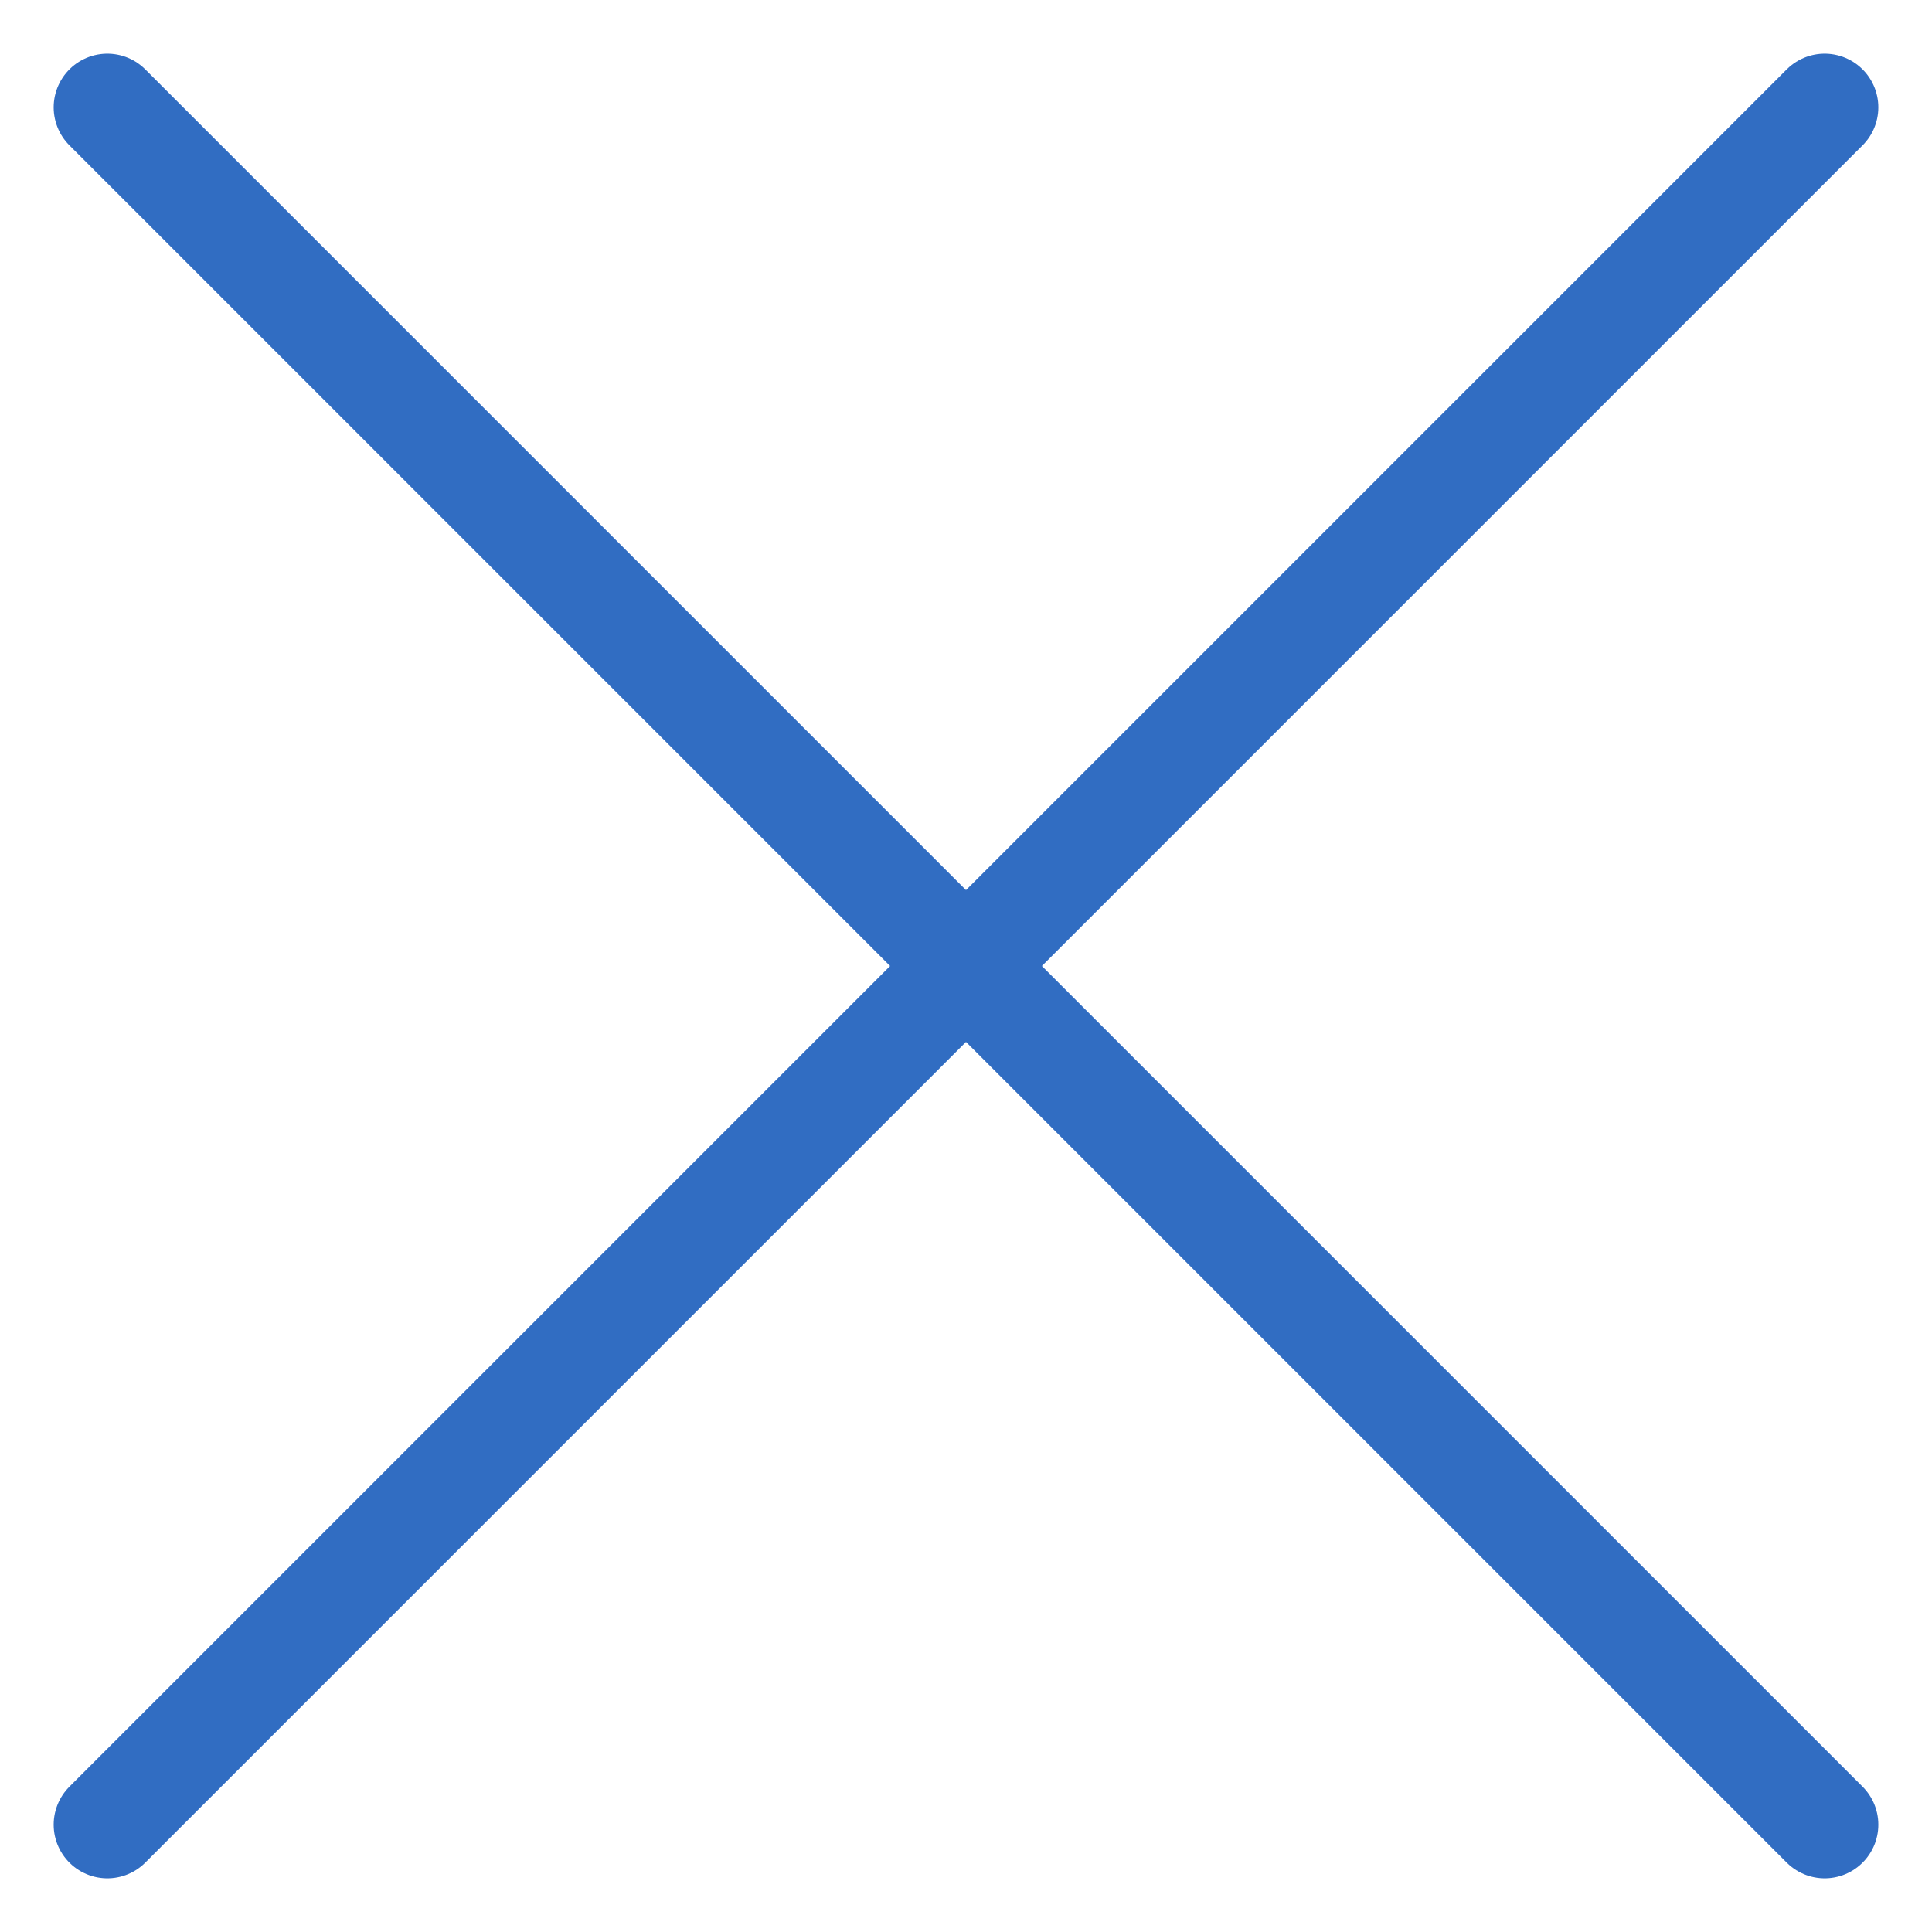
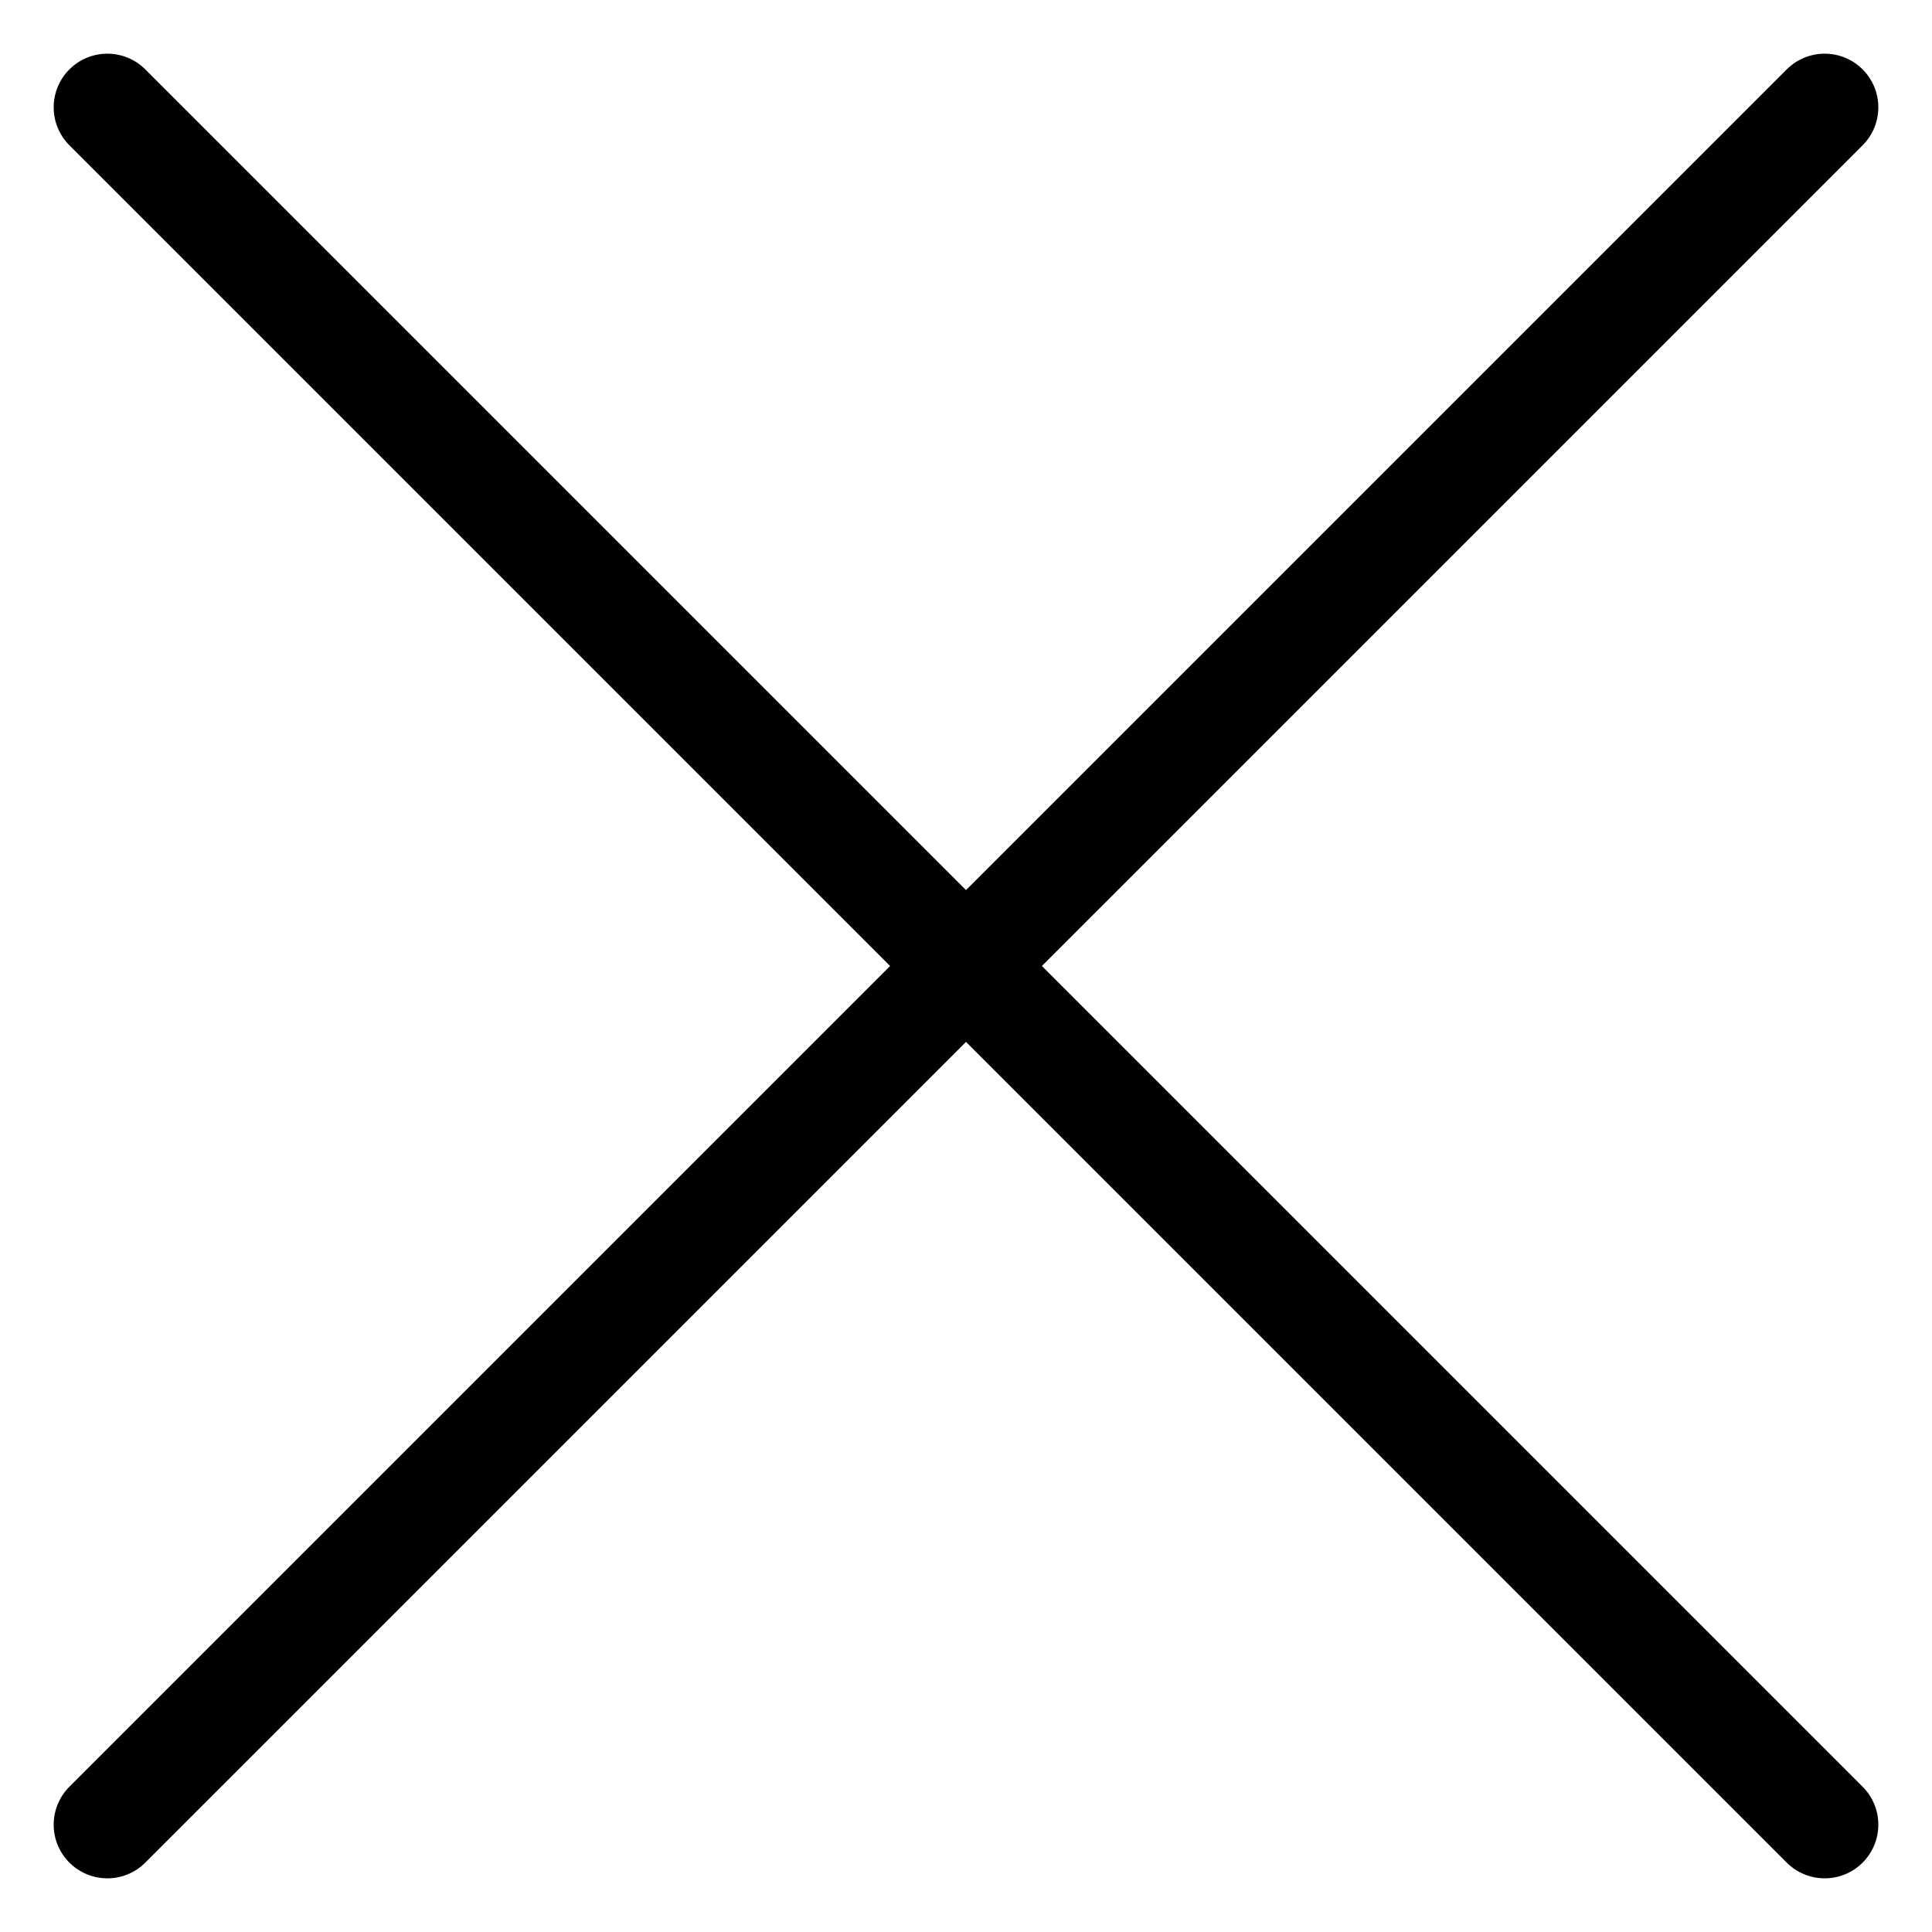
<svg xmlns="http://www.w3.org/2000/svg" width="18" height="18" viewBox="0 0 18 18" fill="none">
-   <path d="M1 17L9 9M9 9L17 1M9 9L17 17M9 9L1 1" stroke="#316DC2" stroke-linecap="round" stroke-linejoin="round" />
+   <path d="M1 17L9 9M9 9L17 1M9 9L17 17M9 9L1 1" stroke="currentColor" stroke-linecap="round" stroke-linejoin="round" />
</svg>
